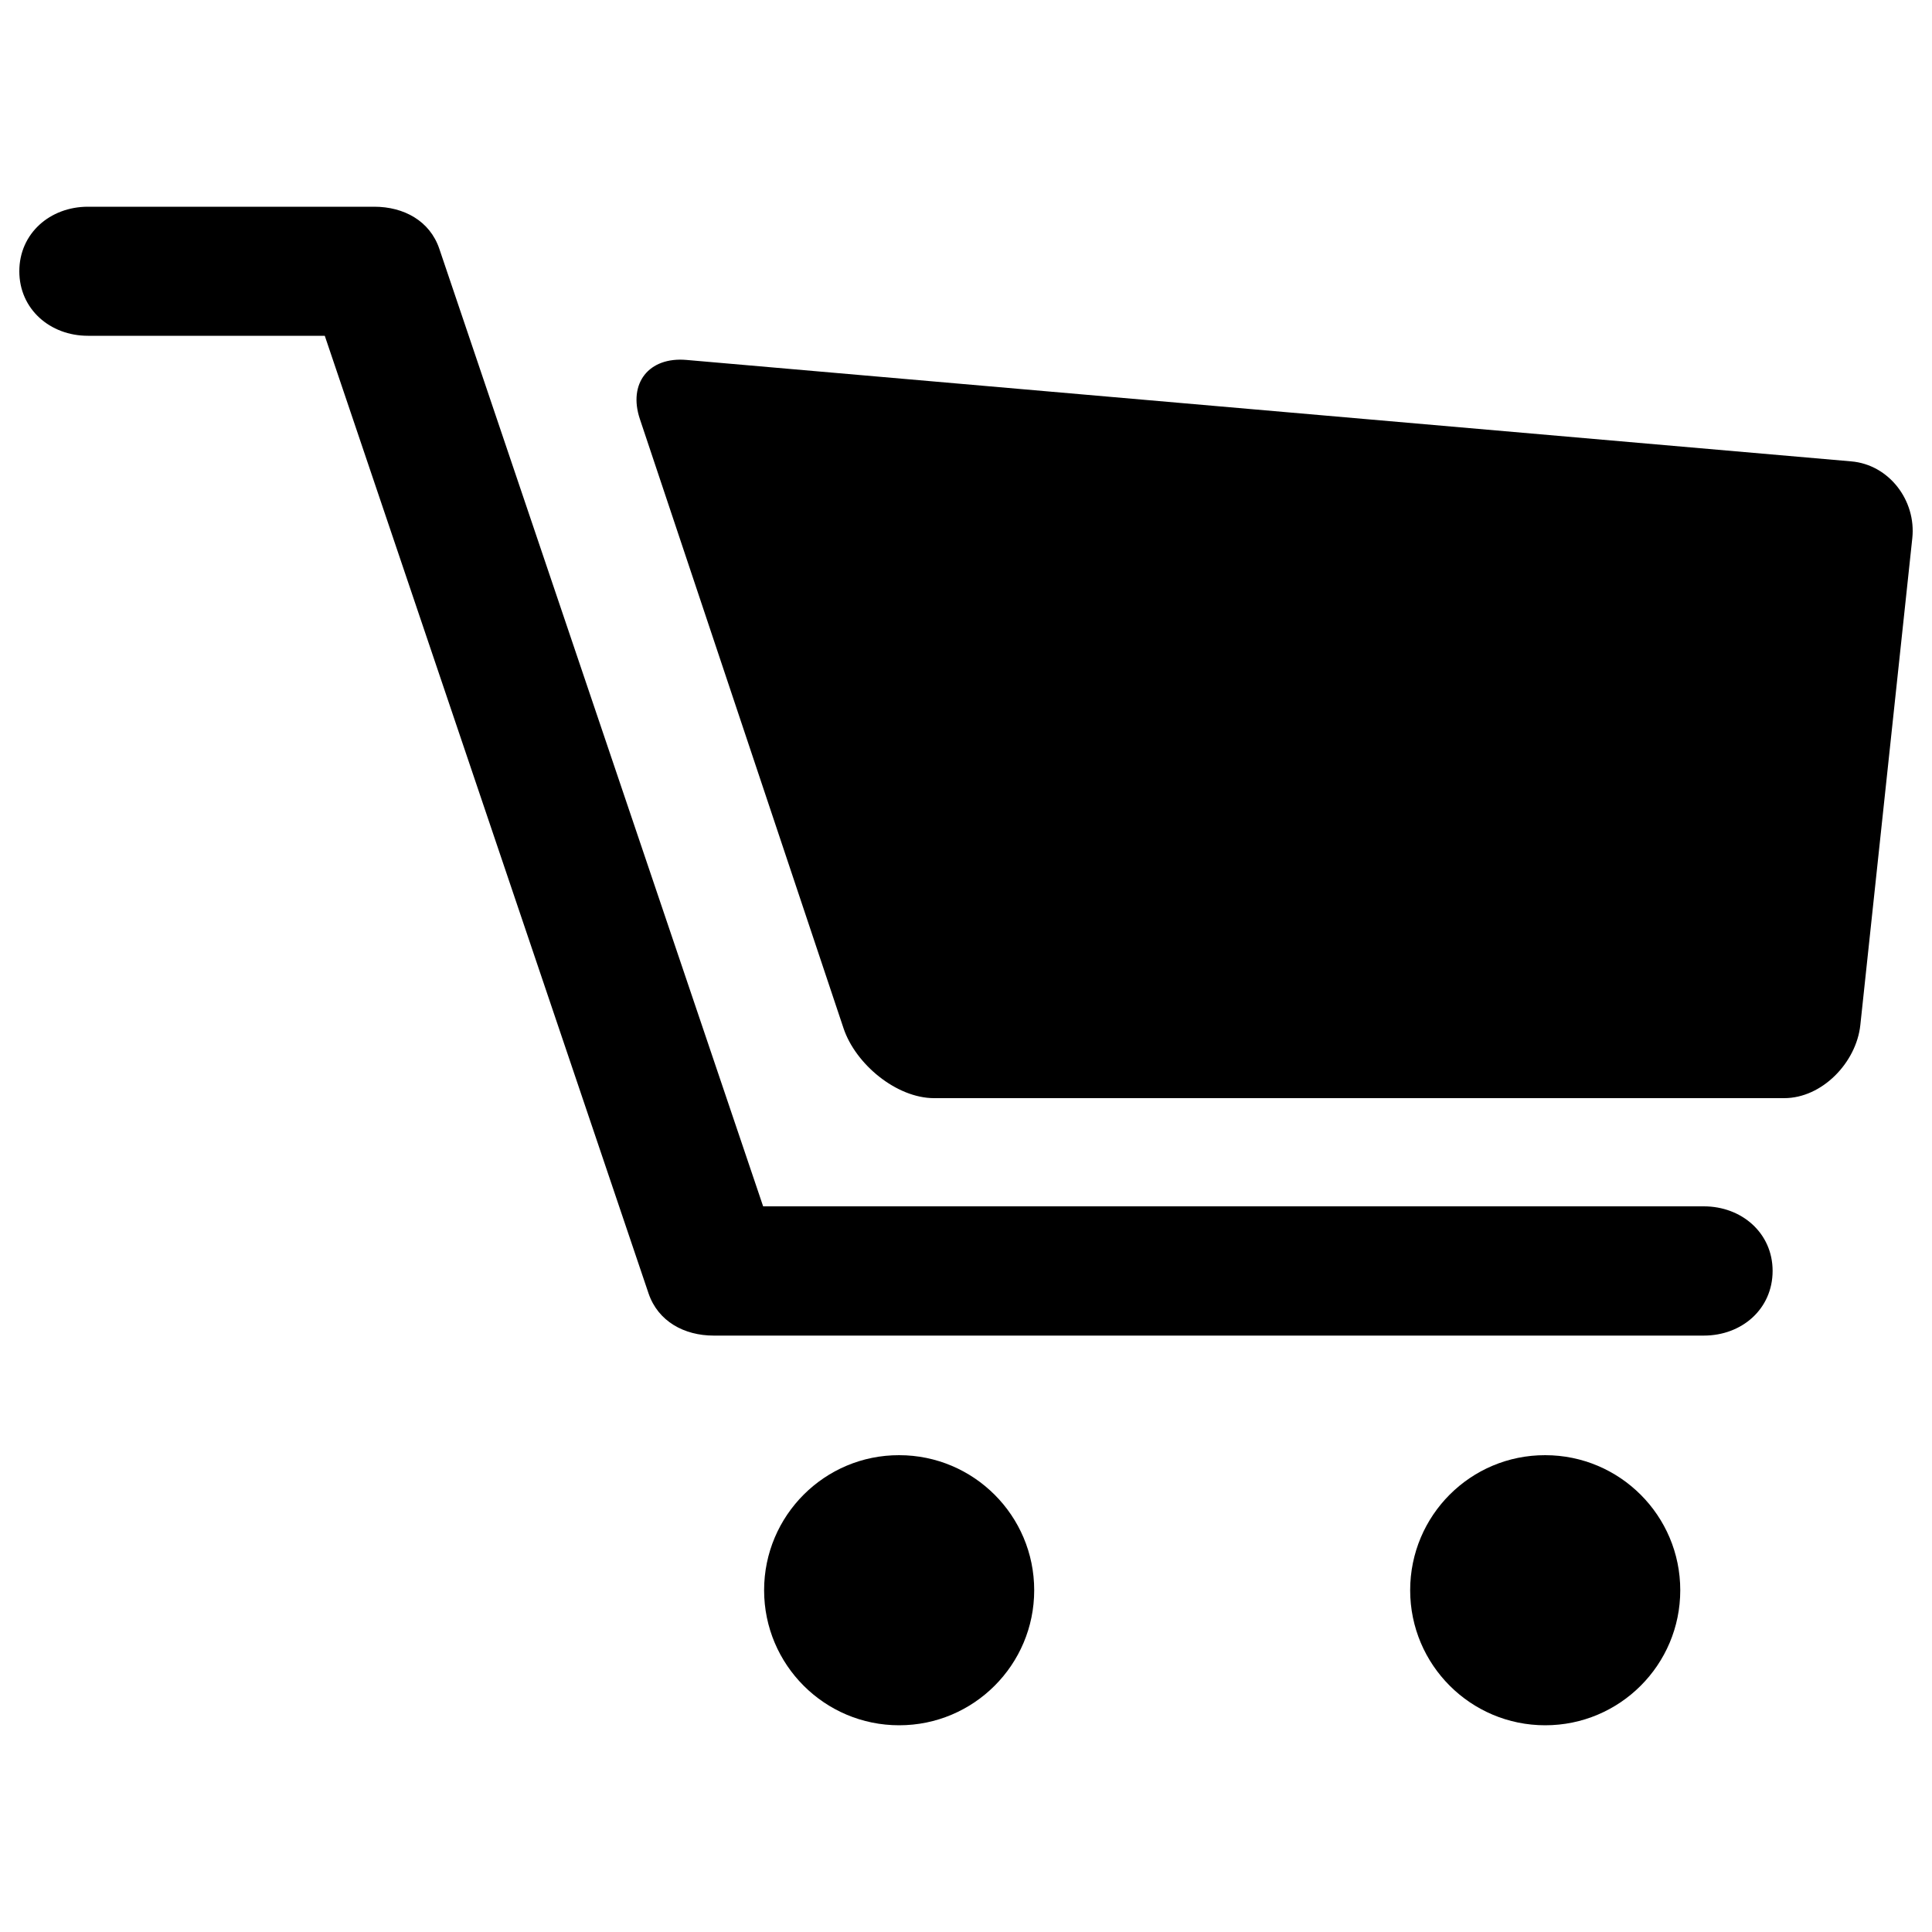
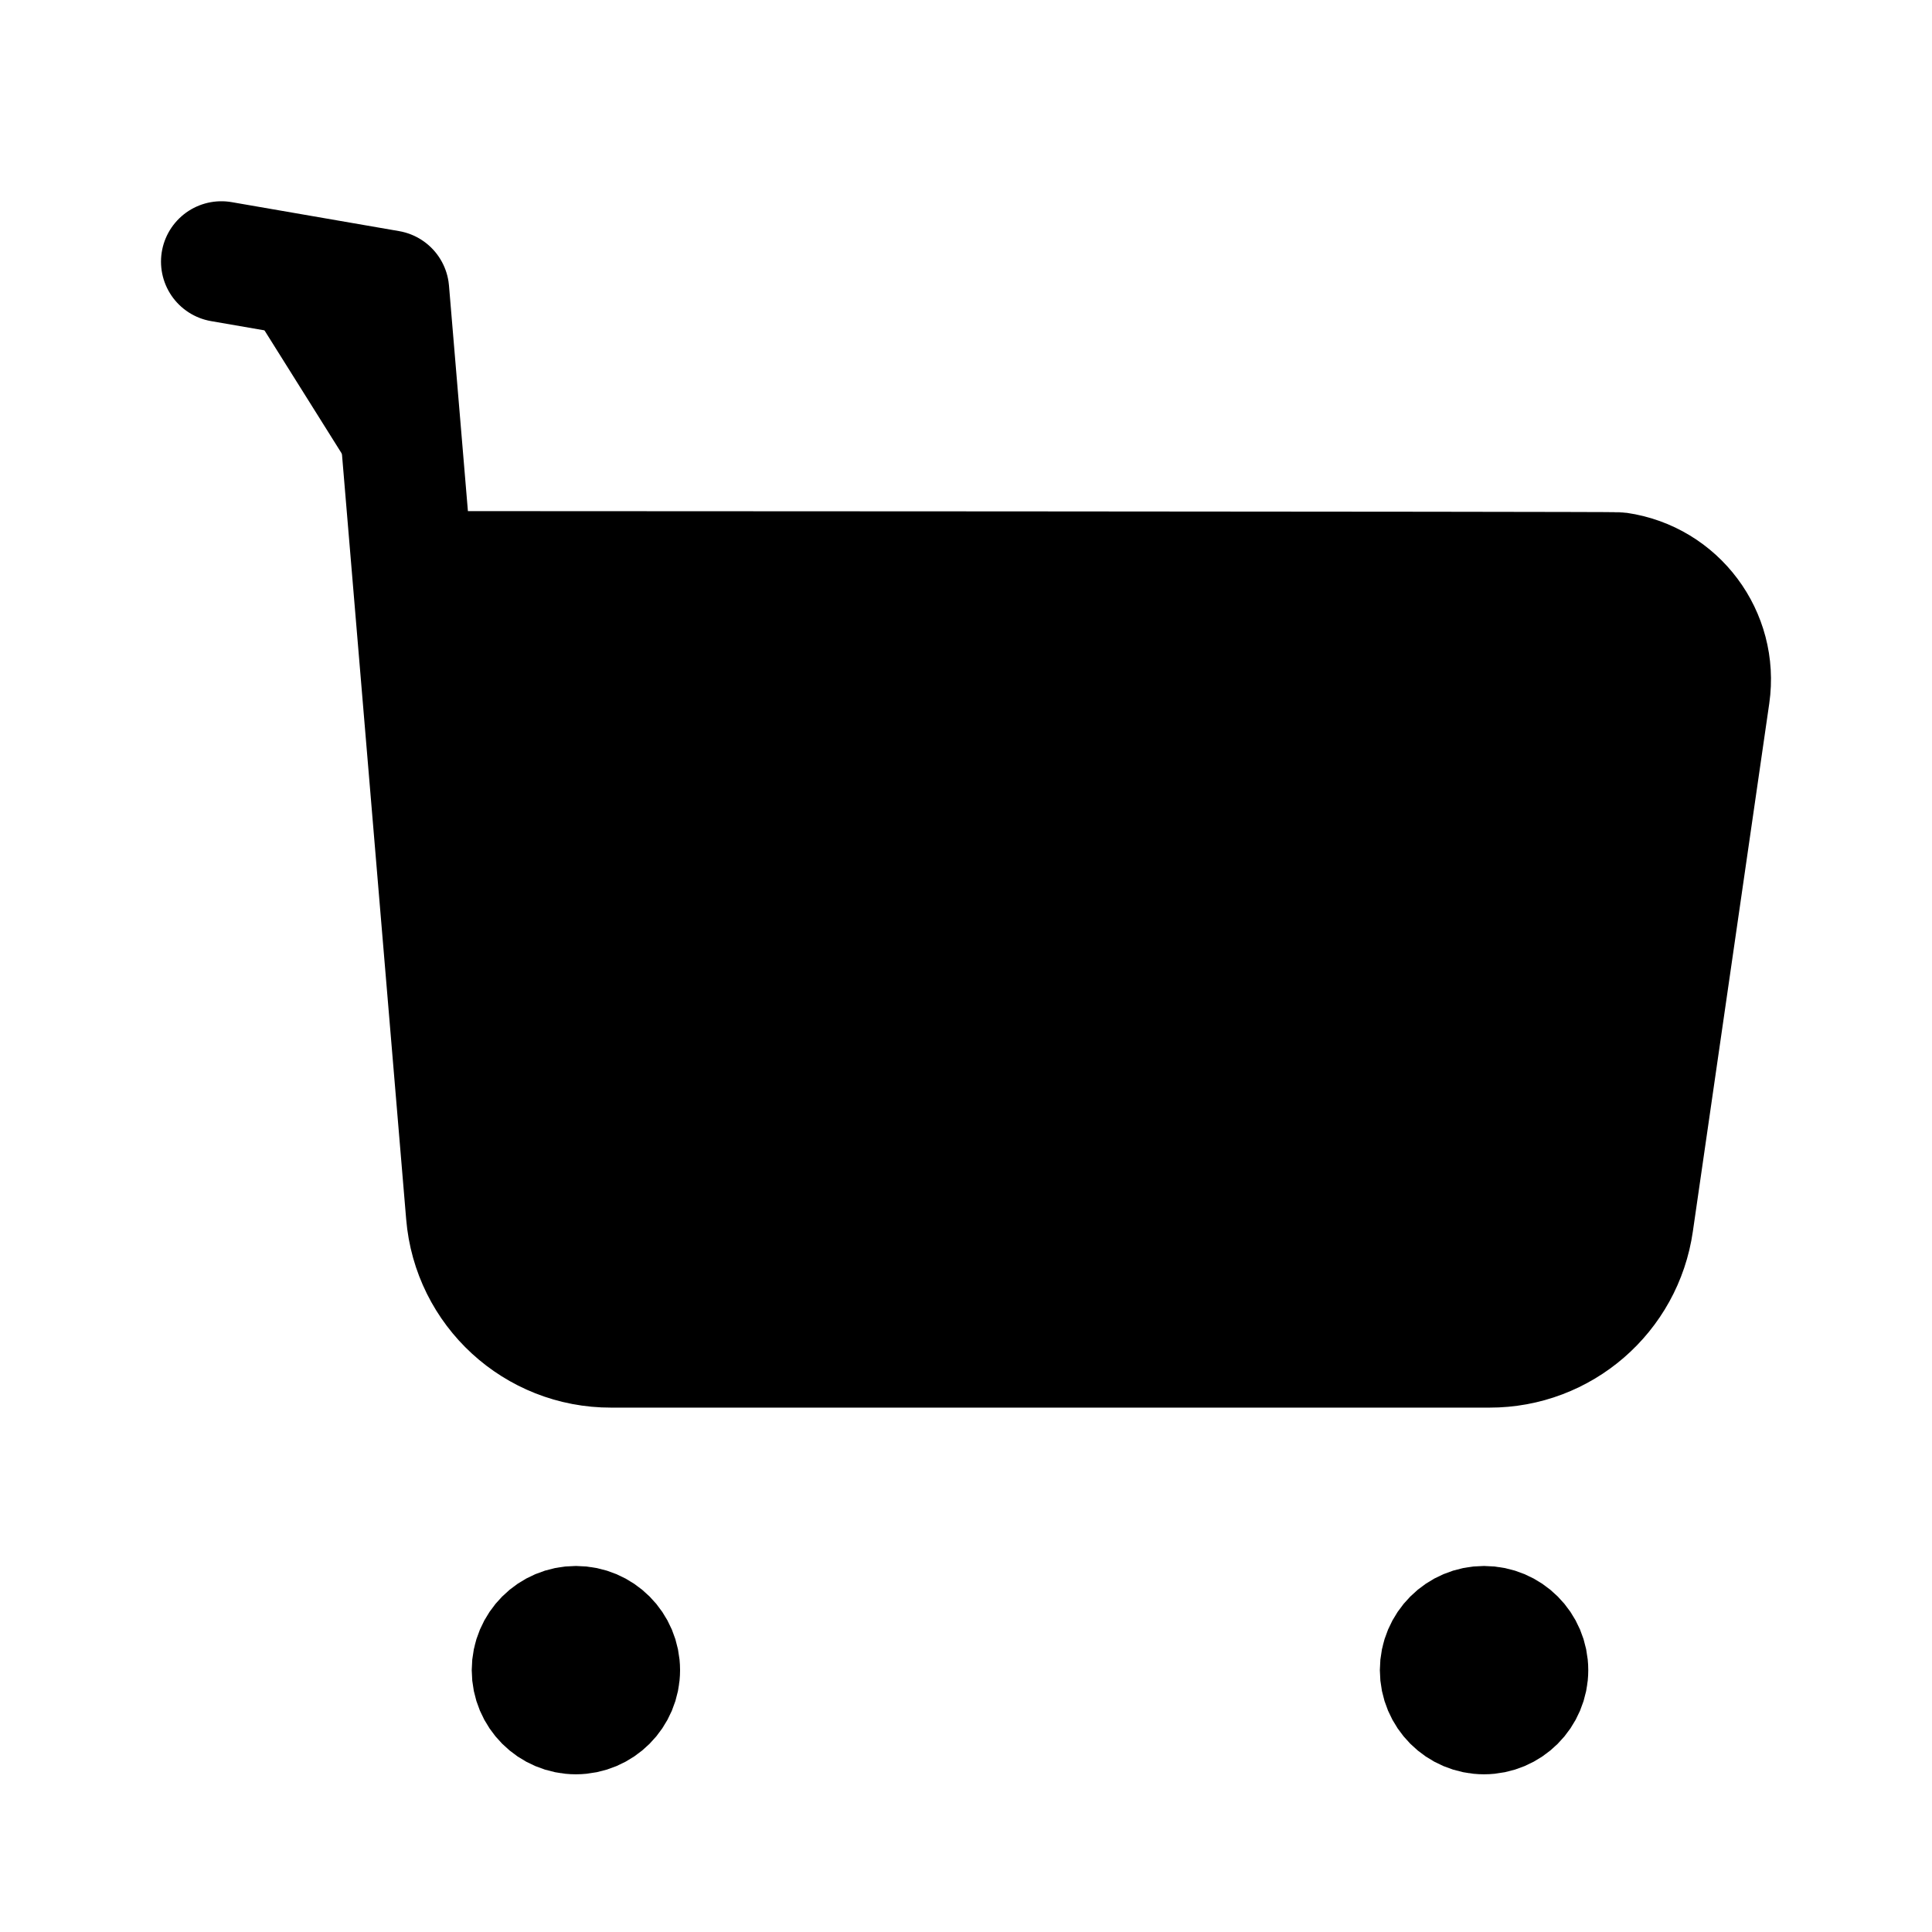
- <svg xmlns="http://www.w3.org/2000/svg" version="1.1" x="0px" y="0px" viewBox="0 0 1000 1000" enable-background="new 0 0 1000 1000" xml:space="preserve" color="currentColor">
-   <g>
-     <path d="M395.5,823.1c0,38.6,31.3,69.9,69.9,69.9c38.6,0,69.9-31.3,69.9-69.9s-31.3-69.9-69.9-69.9C426.9,753.1,395.5,784.4,395.5,823.1z" />
-     <path d="M729.9,823.1c0,38.6,31.3,69.9,69.9,69.9c38.6,0,69.9-31.3,69.9-69.9s-31.3-69.9-69.9-69.9C761.2,753.1,729.9,784.4,729.9,823.1z" />
-     <path d="M881.9,624.4H395L227.4,128.8c-4.9-14.5-18.4-21.8-33.7-21.8H45.5C25.9,107,10,120.8,10,140.4s15.9,33.4,35.5,33.4h122.6l167.6,495.7c4.9,14.4,18.4,21.8,33.7,21.8h512.5c19.7,0,35.6-13.8,35.6-33.5C917.5,638.3,901.6,624.4,881.9,624.4z" />
-     <path d="M958.1,238.8l-602.8-52.5c-19.5-1.7-30.3,12.1-24.1,30.6l105.4,315.3c6.2,18.6,27.4,36.2,46.9,36.2h440c19.6,0,37.3-18.4,39.4-37.8l26.9-252C991.9,259,977.7,240.4,958.1,238.8z" />
+ <svg xmlns="http://www.w3.org/2000/svg" width="24" height="24" viewBox="0 0 24 24" fill="fillColor">
+   <g id="Iconly/Light/Buy">
+     <g id="Buy">
+       <path id="Stroke 1" d="M2.75 3.25L4.83 3.61L5.793 15.083C5.87 16.02 6.653 16.739 7.593 16.736H18.502C19.399 16.738 20.16 16.078 20.287 15.19L21.236 8.632C21.342 7.899 20.833 7.219 20.101 7.113C20.037 7.104 5.164 7.099 5.164 7.099" stroke="currentColor" stroke-width="1.5" stroke-linecap="round" stroke-linejoin="round" />
+       <path id="Stroke 3" d="M14.125 10.795H16.898" stroke="currentColor" stroke-width="1.5" stroke-linecap="round" stroke-linejoin="round" />
+       <path id="Stroke 5" fill-rule="evenodd" clip-rule="evenodd" d="M7.154 20.203C7.455 20.203 7.698 20.447 7.698 20.747C7.698 21.047 7.455 21.291 7.154 21.291C6.853 21.291 6.61 21.047 6.61 20.747C6.61 20.447 6.853 20.203 7.154 20.203Z" fill="currentColor" stroke="currentColor" stroke-width="1.5" stroke-linecap="round" stroke-linejoin="round" />
+       <path id="Stroke 7" fill-rule="evenodd" clip-rule="evenodd" d="M18.435 20.203C18.736 20.203 18.98 20.447 18.98 20.747C18.98 21.047 18.736 21.291 18.435 21.291C18.134 21.291 17.891 21.047 17.891 20.747C17.891 20.447 18.134 20.203 18.435 20.203Z" fill="currentColor" stroke="currentColor" stroke-width="1.5" stroke-linecap="round" stroke-linejoin="round" />
+     </g>
  </g>
</svg>
